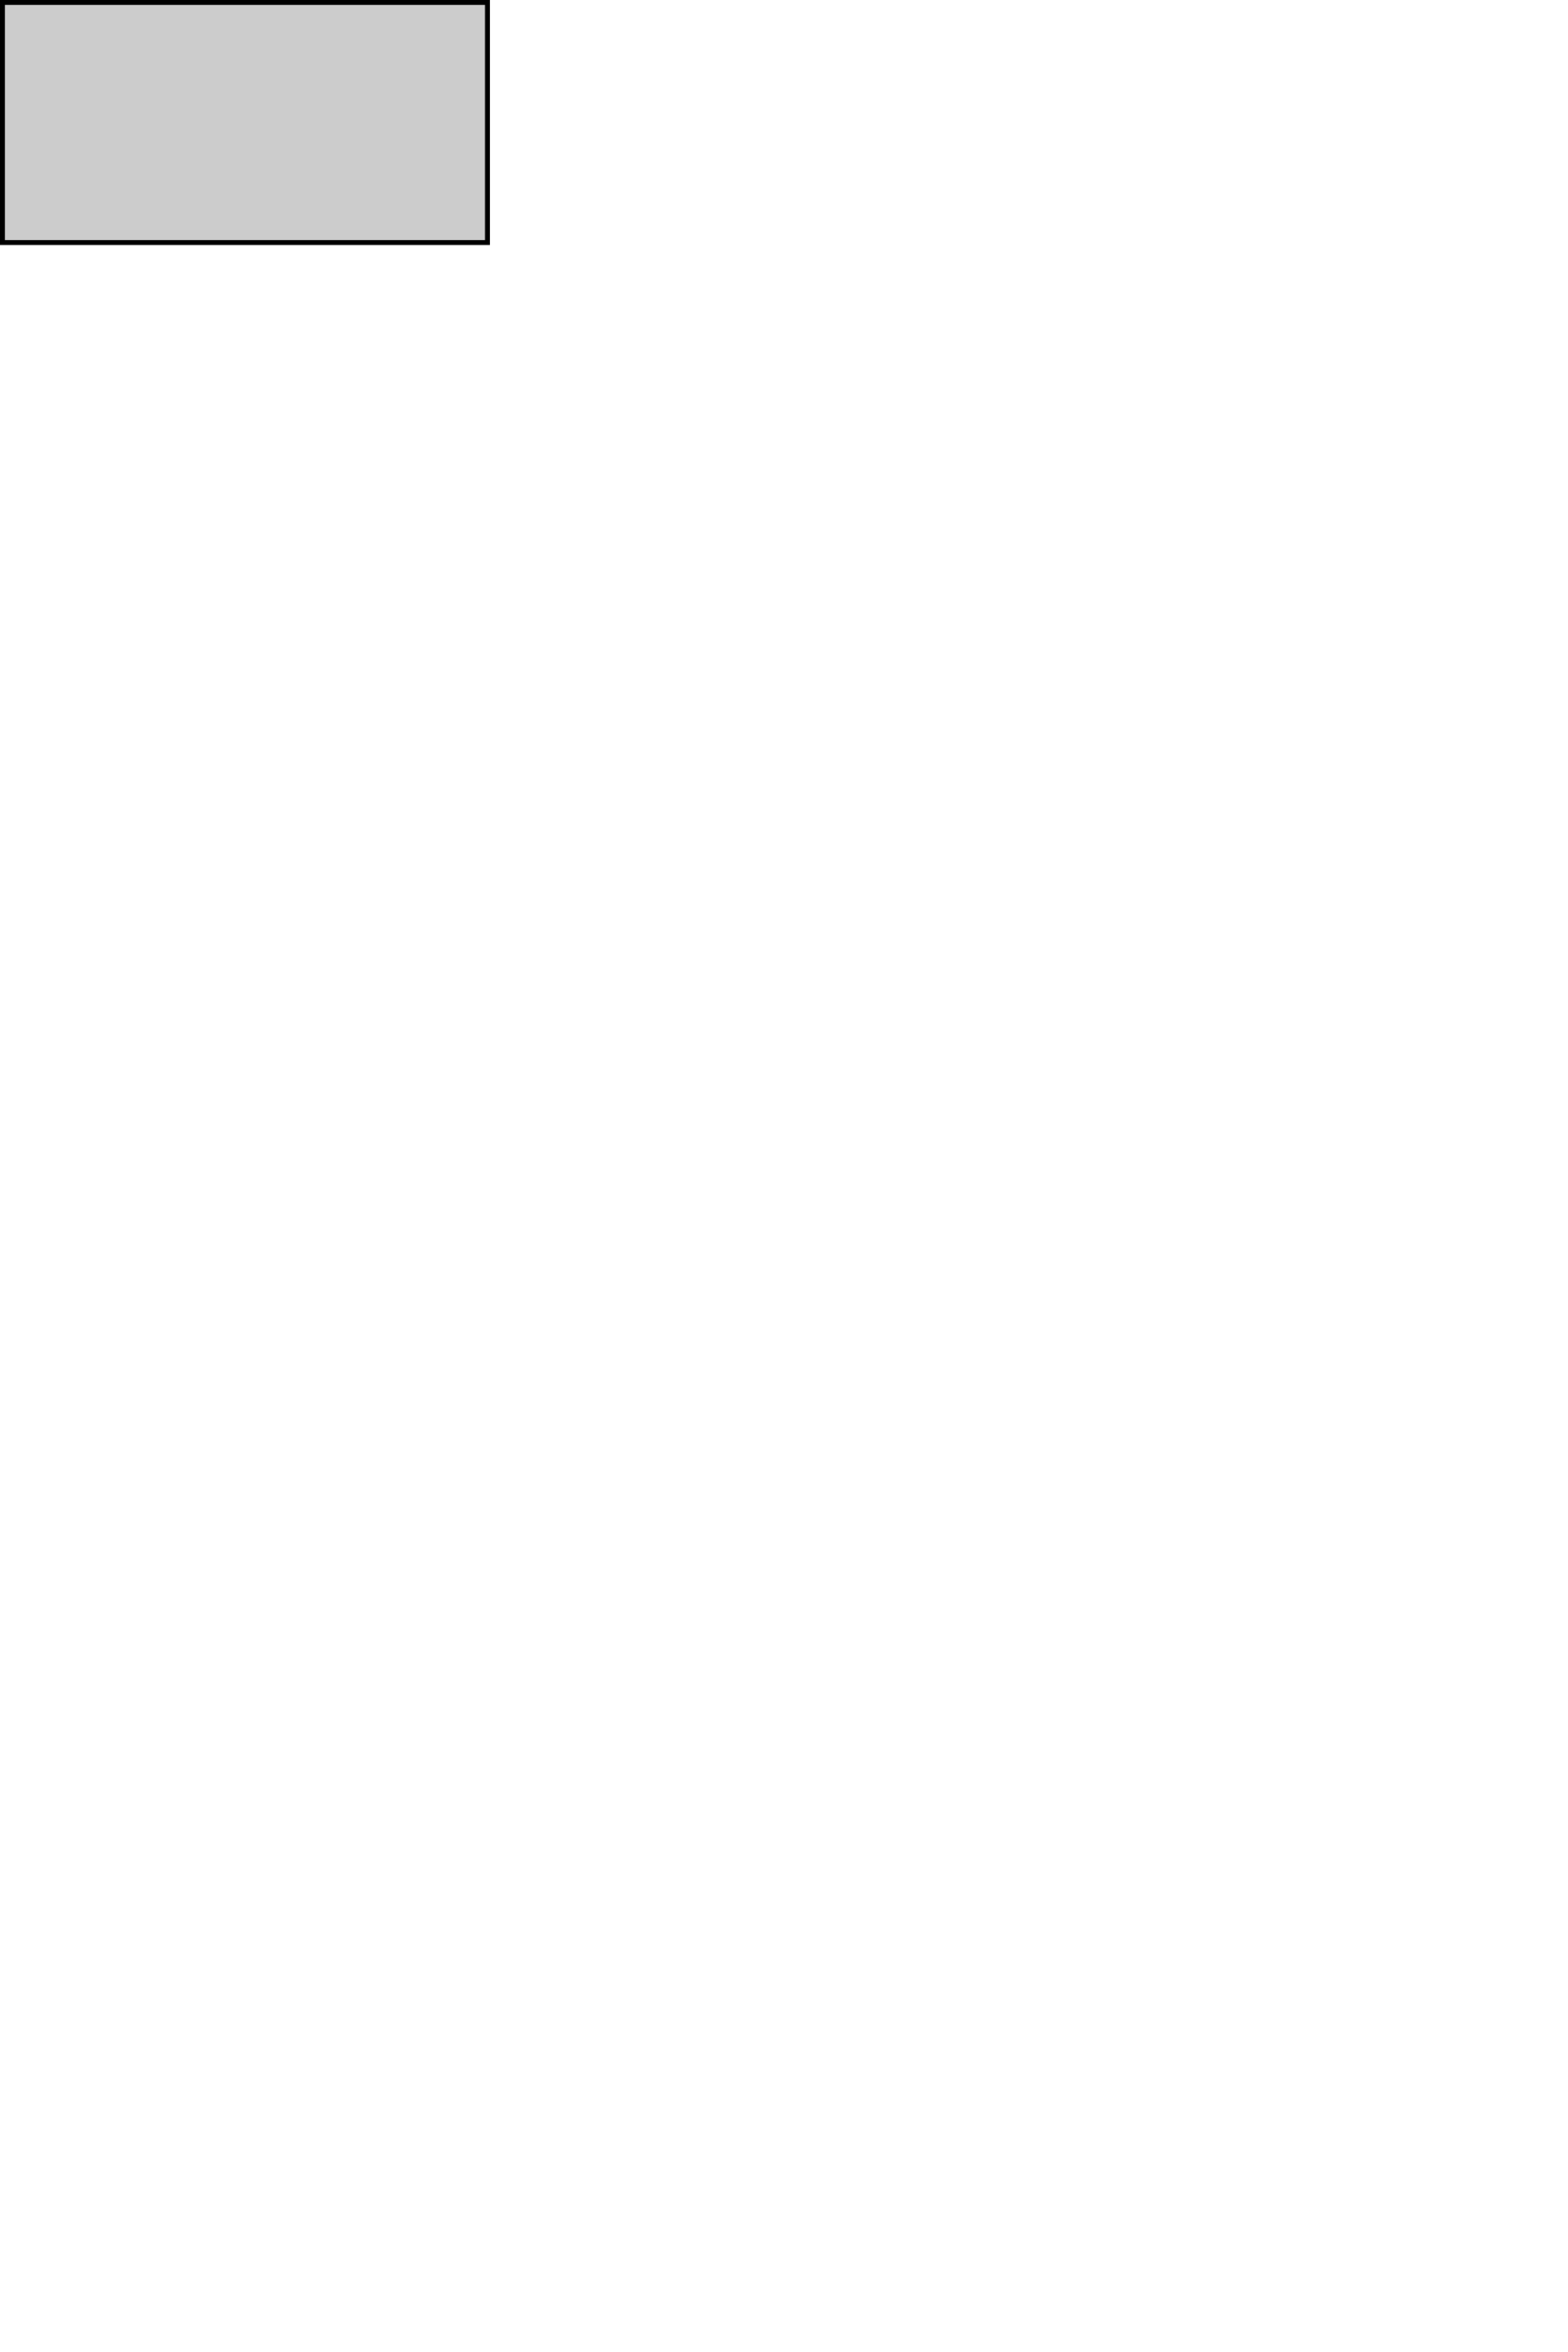
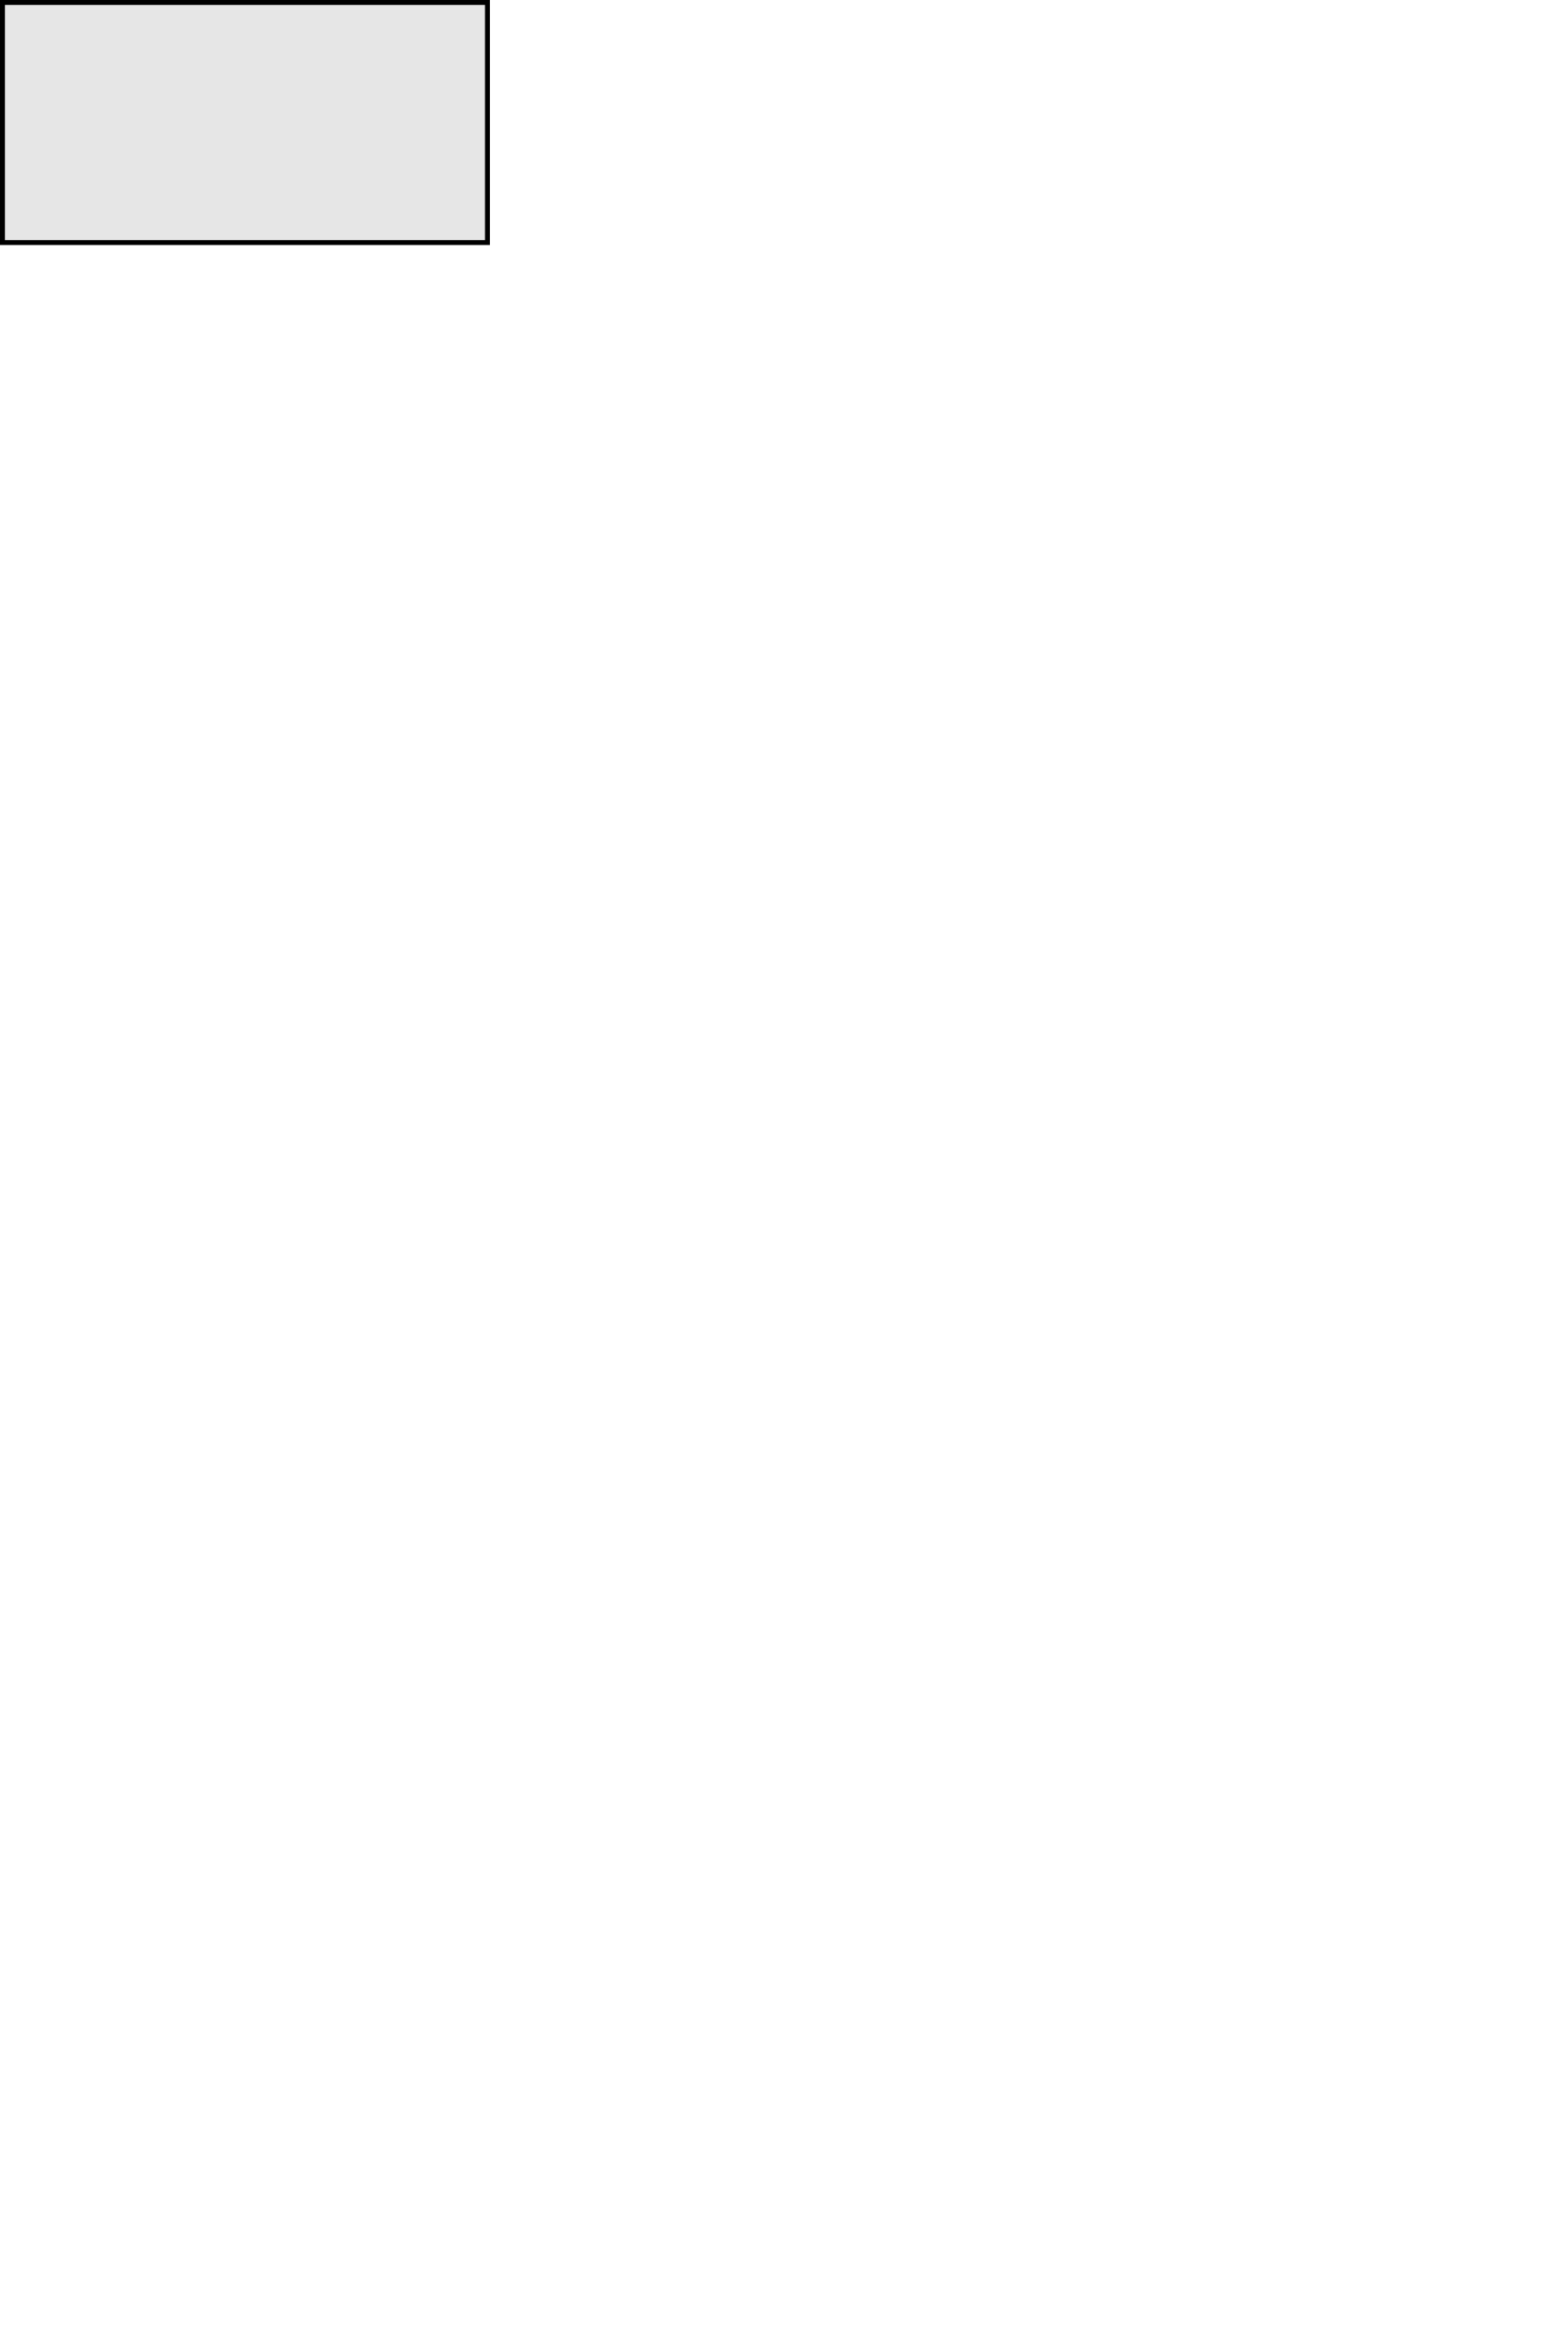
<svg xmlns="http://www.w3.org/2000/svg" width="320" height="480" version="1.1">
-   <rect type="View" fill="rgba(0, 0, 0, 0.2)" stroke="black" stroke-width="1" x="0.5" y="0.5" width="99" height="49" />
+   <rect type="View" fill="rgba(0, 0, 0, 0.1)" stroke="black" stroke-width="1" x="0.5" y="0.5" width="99" height="49" />
</svg>
